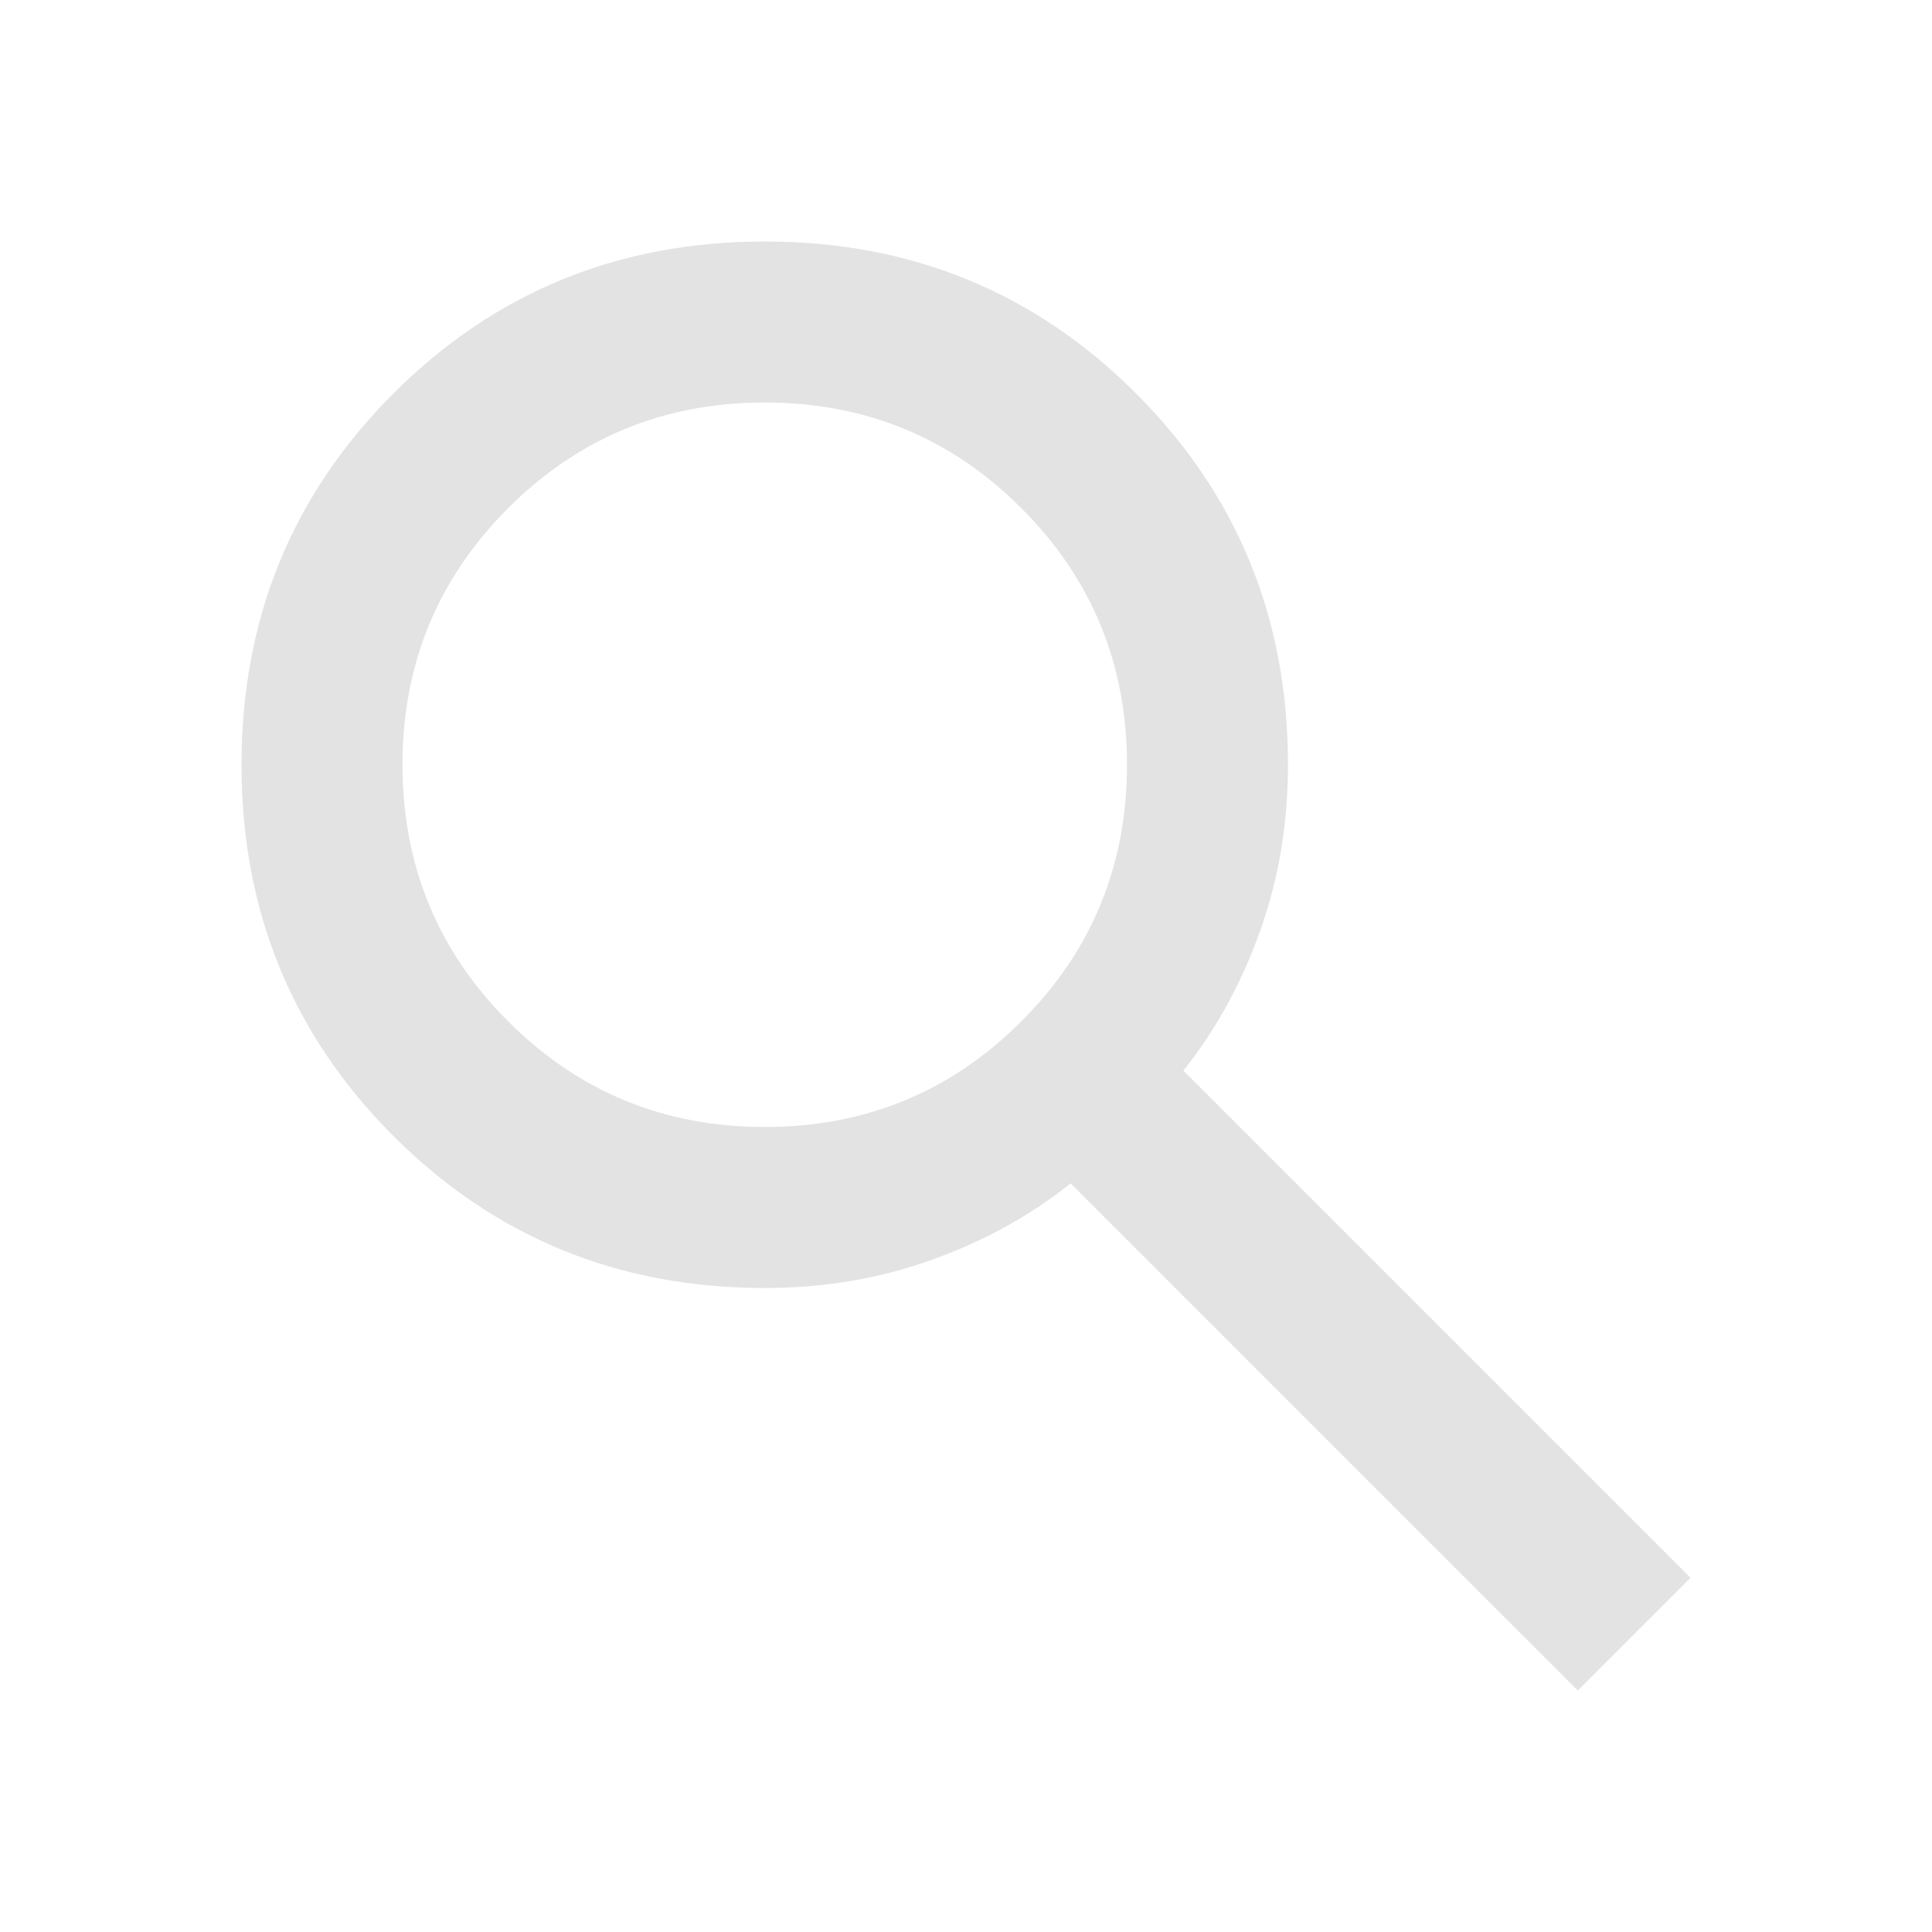
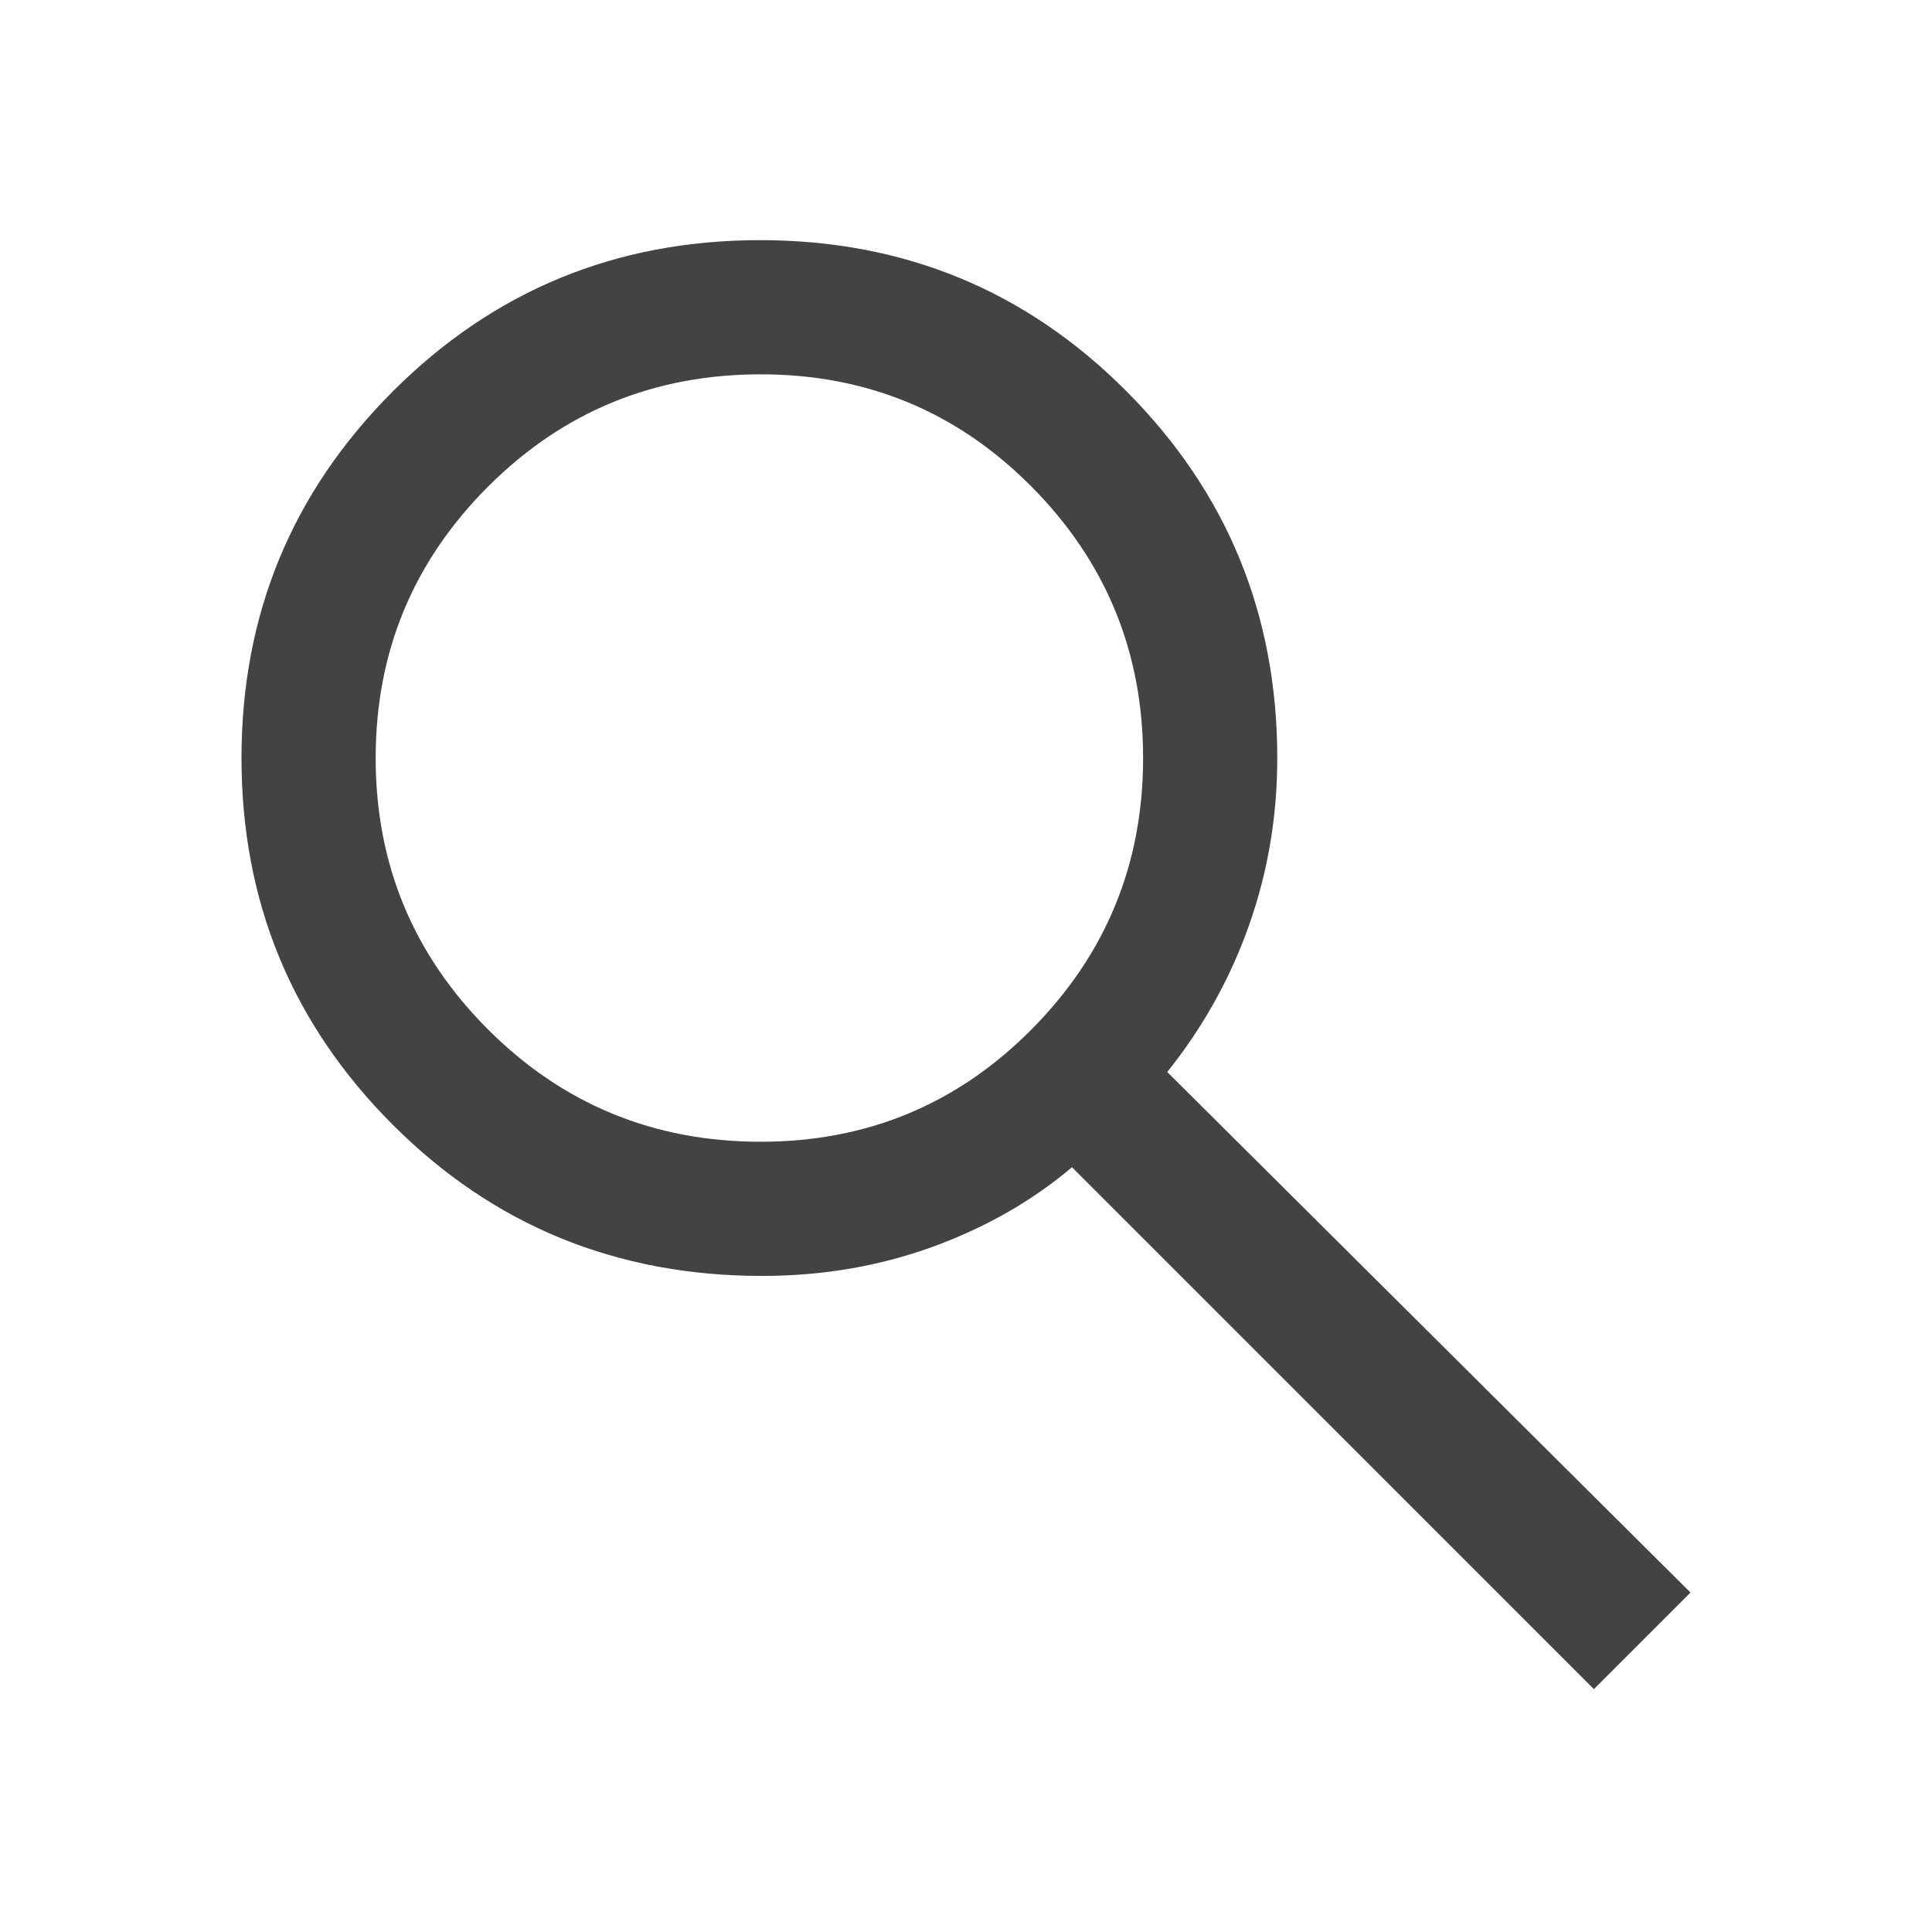
- <svg xmlns="http://www.w3.org/2000/svg" height="24px" viewBox="0 -960 960 960" width="24px" fill="#e3e3e3">
-   <path d="M784-120 532-372q-30 24-69 38t-83 14q-109 0-184.5-75.5T120-580q0-109 75.5-184.5T380-840q109 0 184.5 75.5T640-580q0 44-14 83t-38 69l252 252-56 56ZM380-400q75 0 127.5-52.5T560-580q0-75-52.5-127.5T380-760q-75 0-127.5 52.5T200-580q0 75 52.5 127.5T380-400Z" />
+ <svg xmlns="http://www.w3.org/2000/svg" height="40px" viewBox="0 -960 960 960" width="40px" fill="#434343">
+   <path d="M792-120.67 532.67-380q-30 25.33-69.64 39.67Q423.39-326 378.67-326q-108.44 0-183.56-75.17Q120-476.33 120-583.33t75.17-182.17q75.16-75.17 182.5-75.17 107.33 0 182.16 75.17 74.84 75.17 74.84 182.27 0 43.23-14 82.9-14 39.66-40.67 73l260 258.66-48 48Zm-414-272q79.17 0 134.58-55.83Q568-504.33 568-583.33q0-79-55.42-134.84Q457.17-774 378-774q-79.72 0-135.53 55.83-55.8 55.84-55.8 134.84t55.8 134.83q55.81 55.83 135.53 55.83Z" />
</svg>
